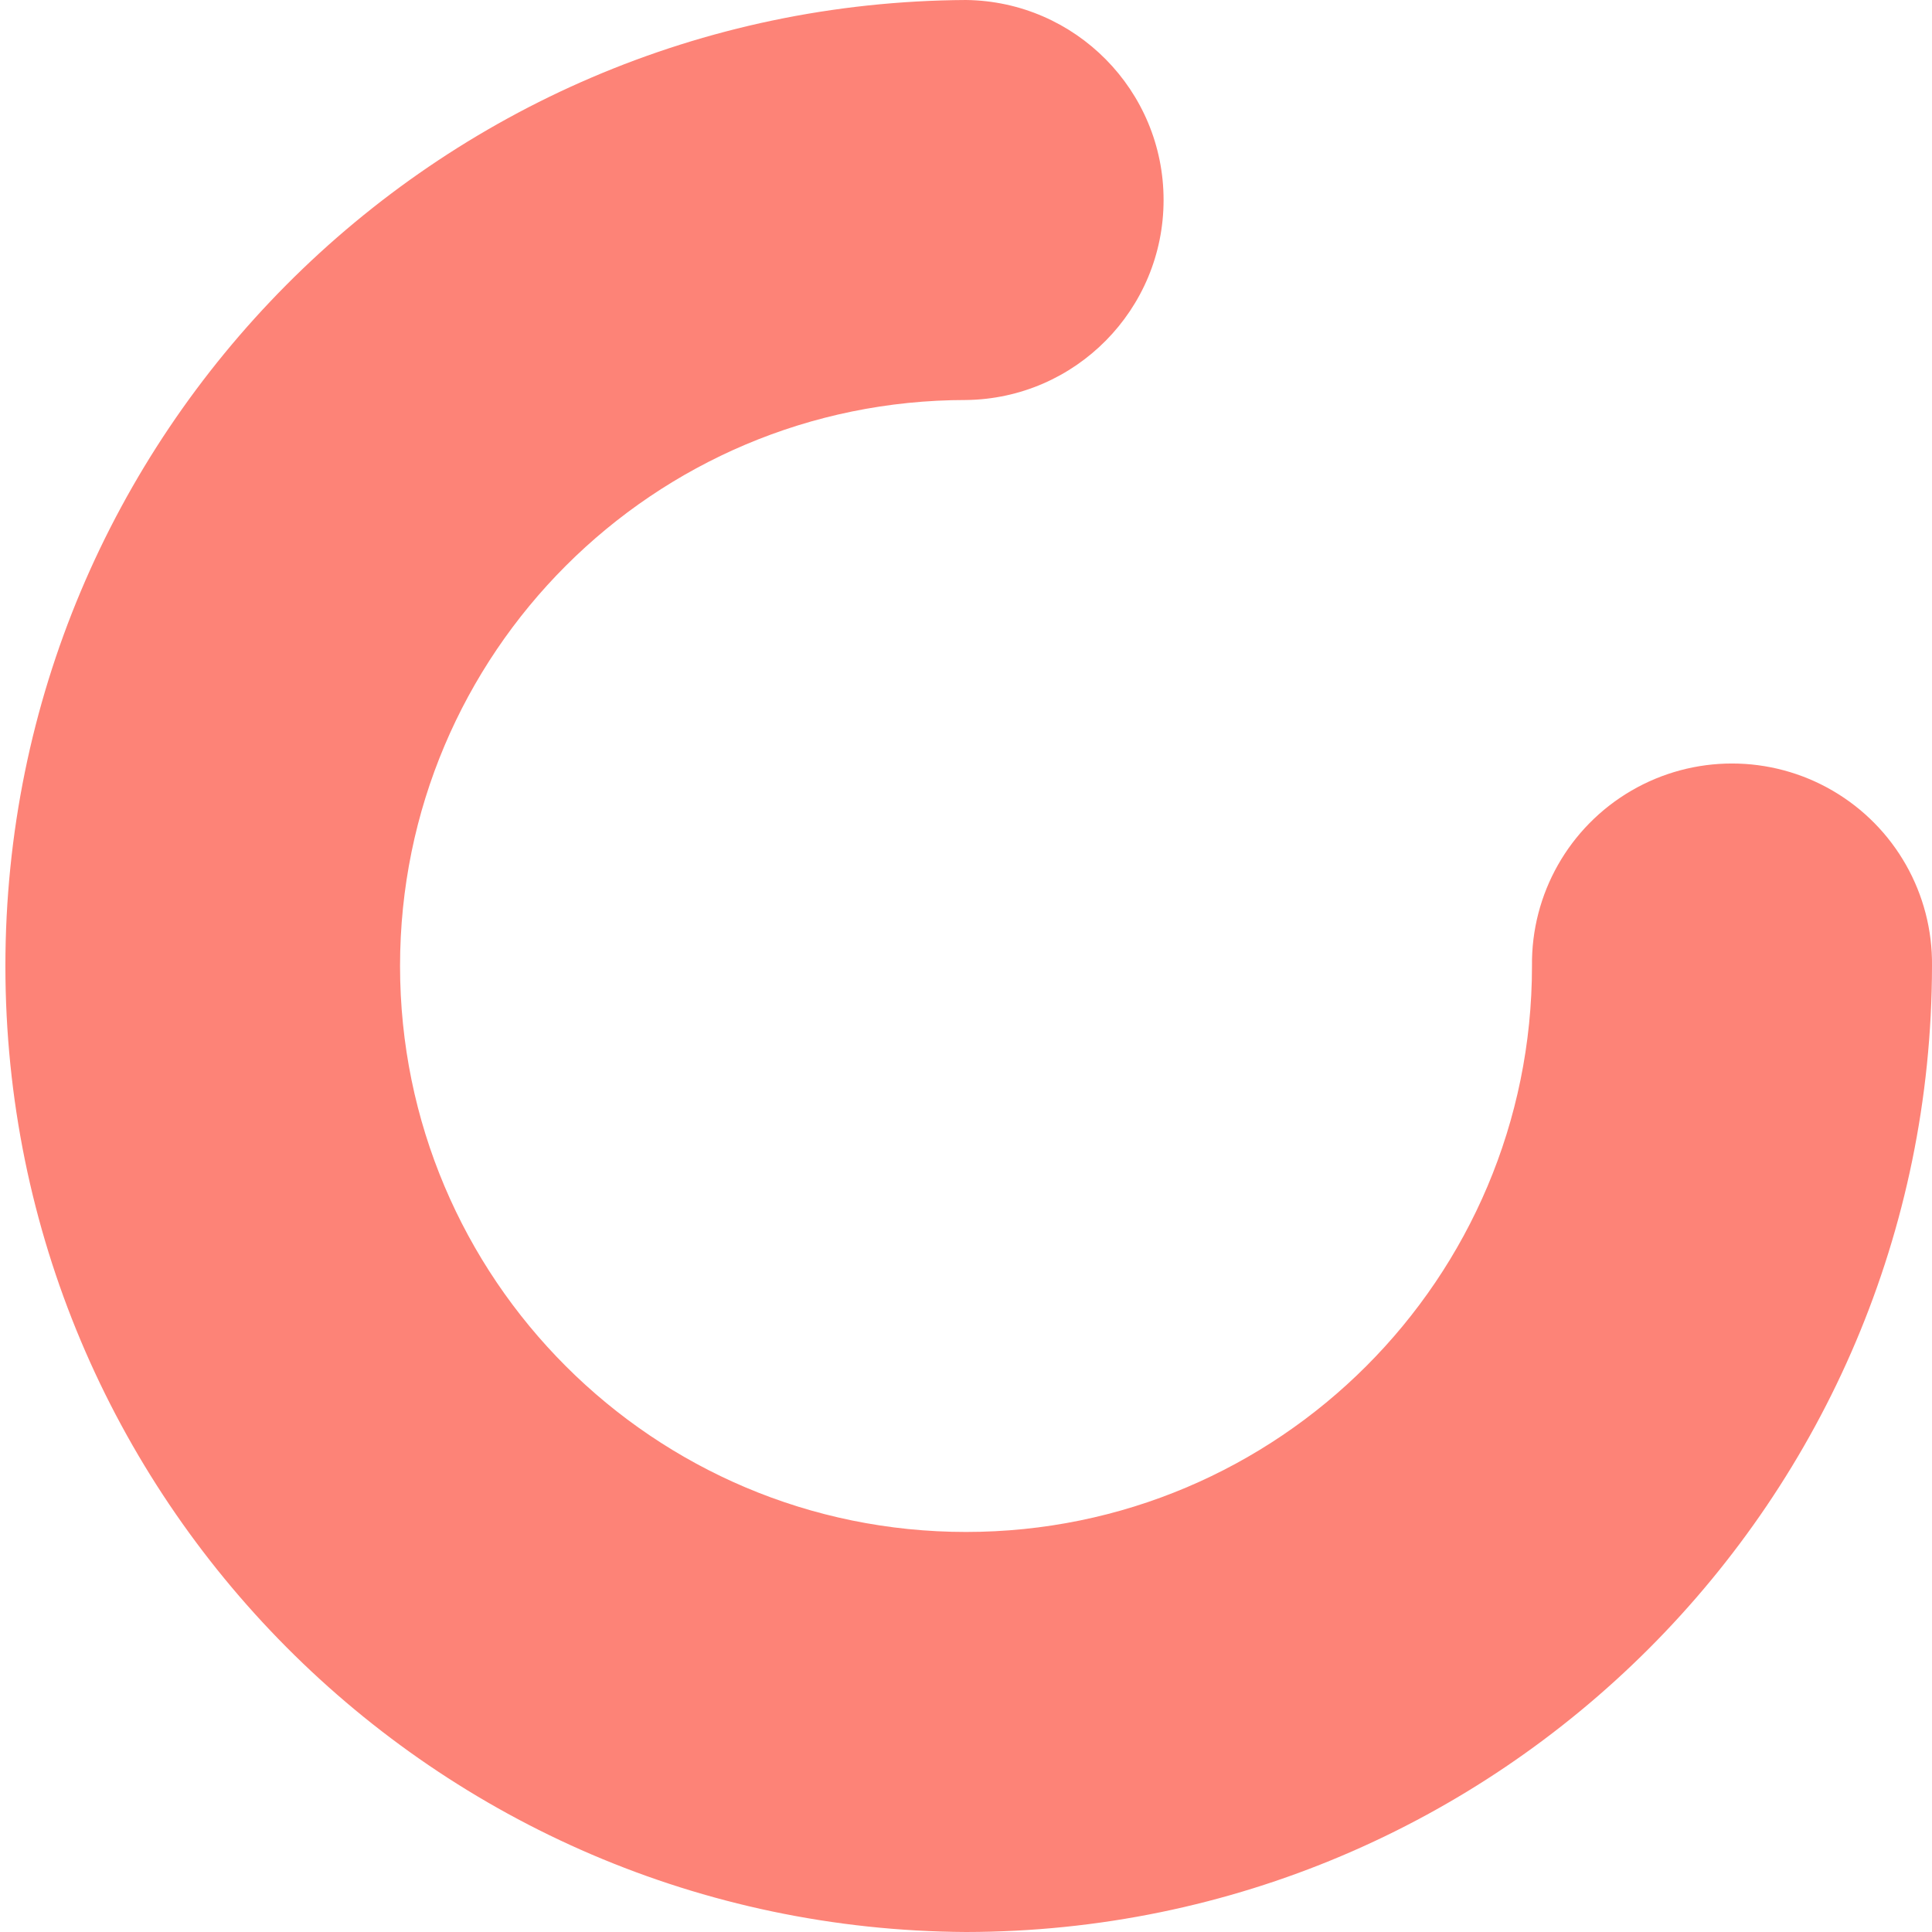
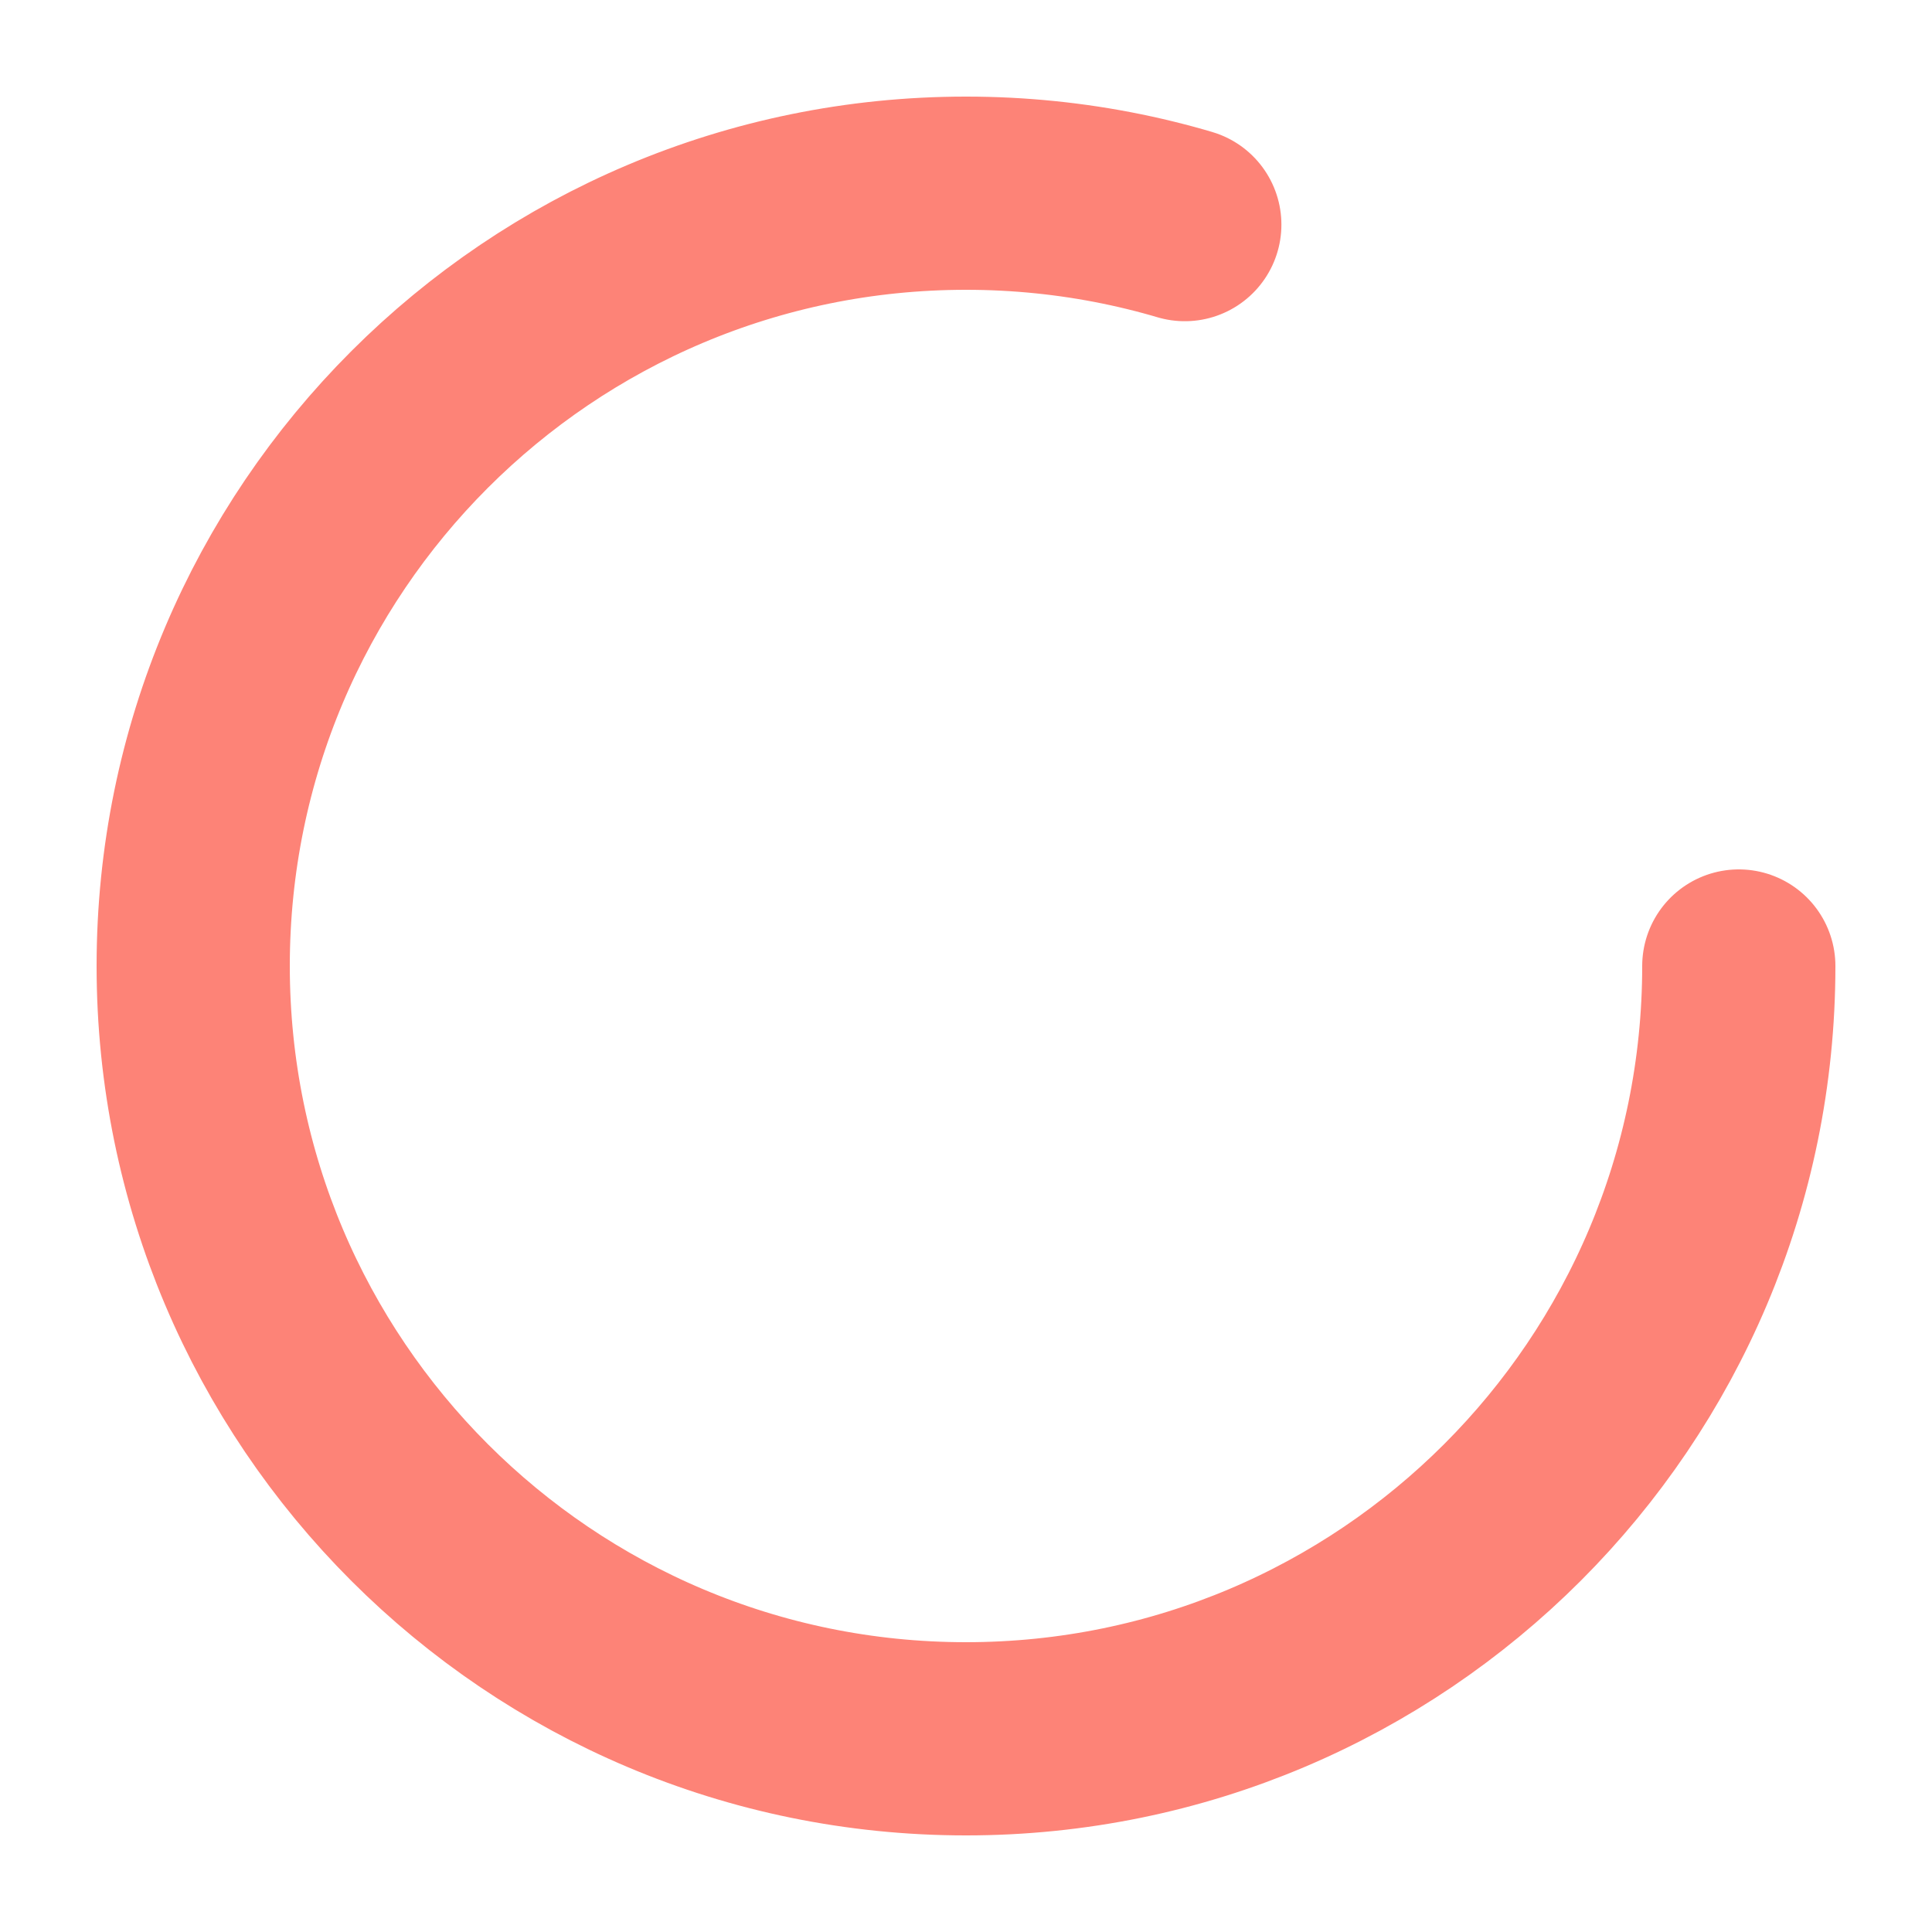
- <svg xmlns="http://www.w3.org/2000/svg" width="64.029" height="64.029" viewBox="0 0 64.029 64.029">
-   <g id="Grupo_4129" data-name="Grupo 4129" transform="translate(-774.596 -340.83)">
-     <path id="Trazado_8438" data-name="Trazado 8438" d="M806.611,404.859a32.015,32.015,0,0,1,0-64.029,6.629,6.629,0,0,1,0,13.257,18.757,18.757,0,1,0,18.757,18.757,6.629,6.629,0,1,1,13.257,0A32.051,32.051,0,0,1,806.611,404.859Z" fill="#fd8377" />
-   </g>
+ <svg xmlns="http://www.w3.org/2000/svg" version="1.1" viewBox="25 25 50 50">
+   <circle cx="50" cy="50" r="20" fill="none" stroke-width="5" stroke="#fd8377" stroke-linecap="round" stroke-dashoffset="0" stroke-dasharray="100, 200">
+     <animateTransform attributeName="transform" attributeType="XML" type="rotate" from="0 50 50" to="360 50 50" dur="2.5s" repeatCount="indefinite" />
+     <animate attributeName="stroke-dashoffset" values="0;-30;-124" dur="1.25s" repeatCount="indefinite" />
+     <animate attributeName="stroke-dasharray" values="0,200;110,200;110,200" dur="1.25s" repeatCount="indefinite" />
+   </circle>
</svg>
